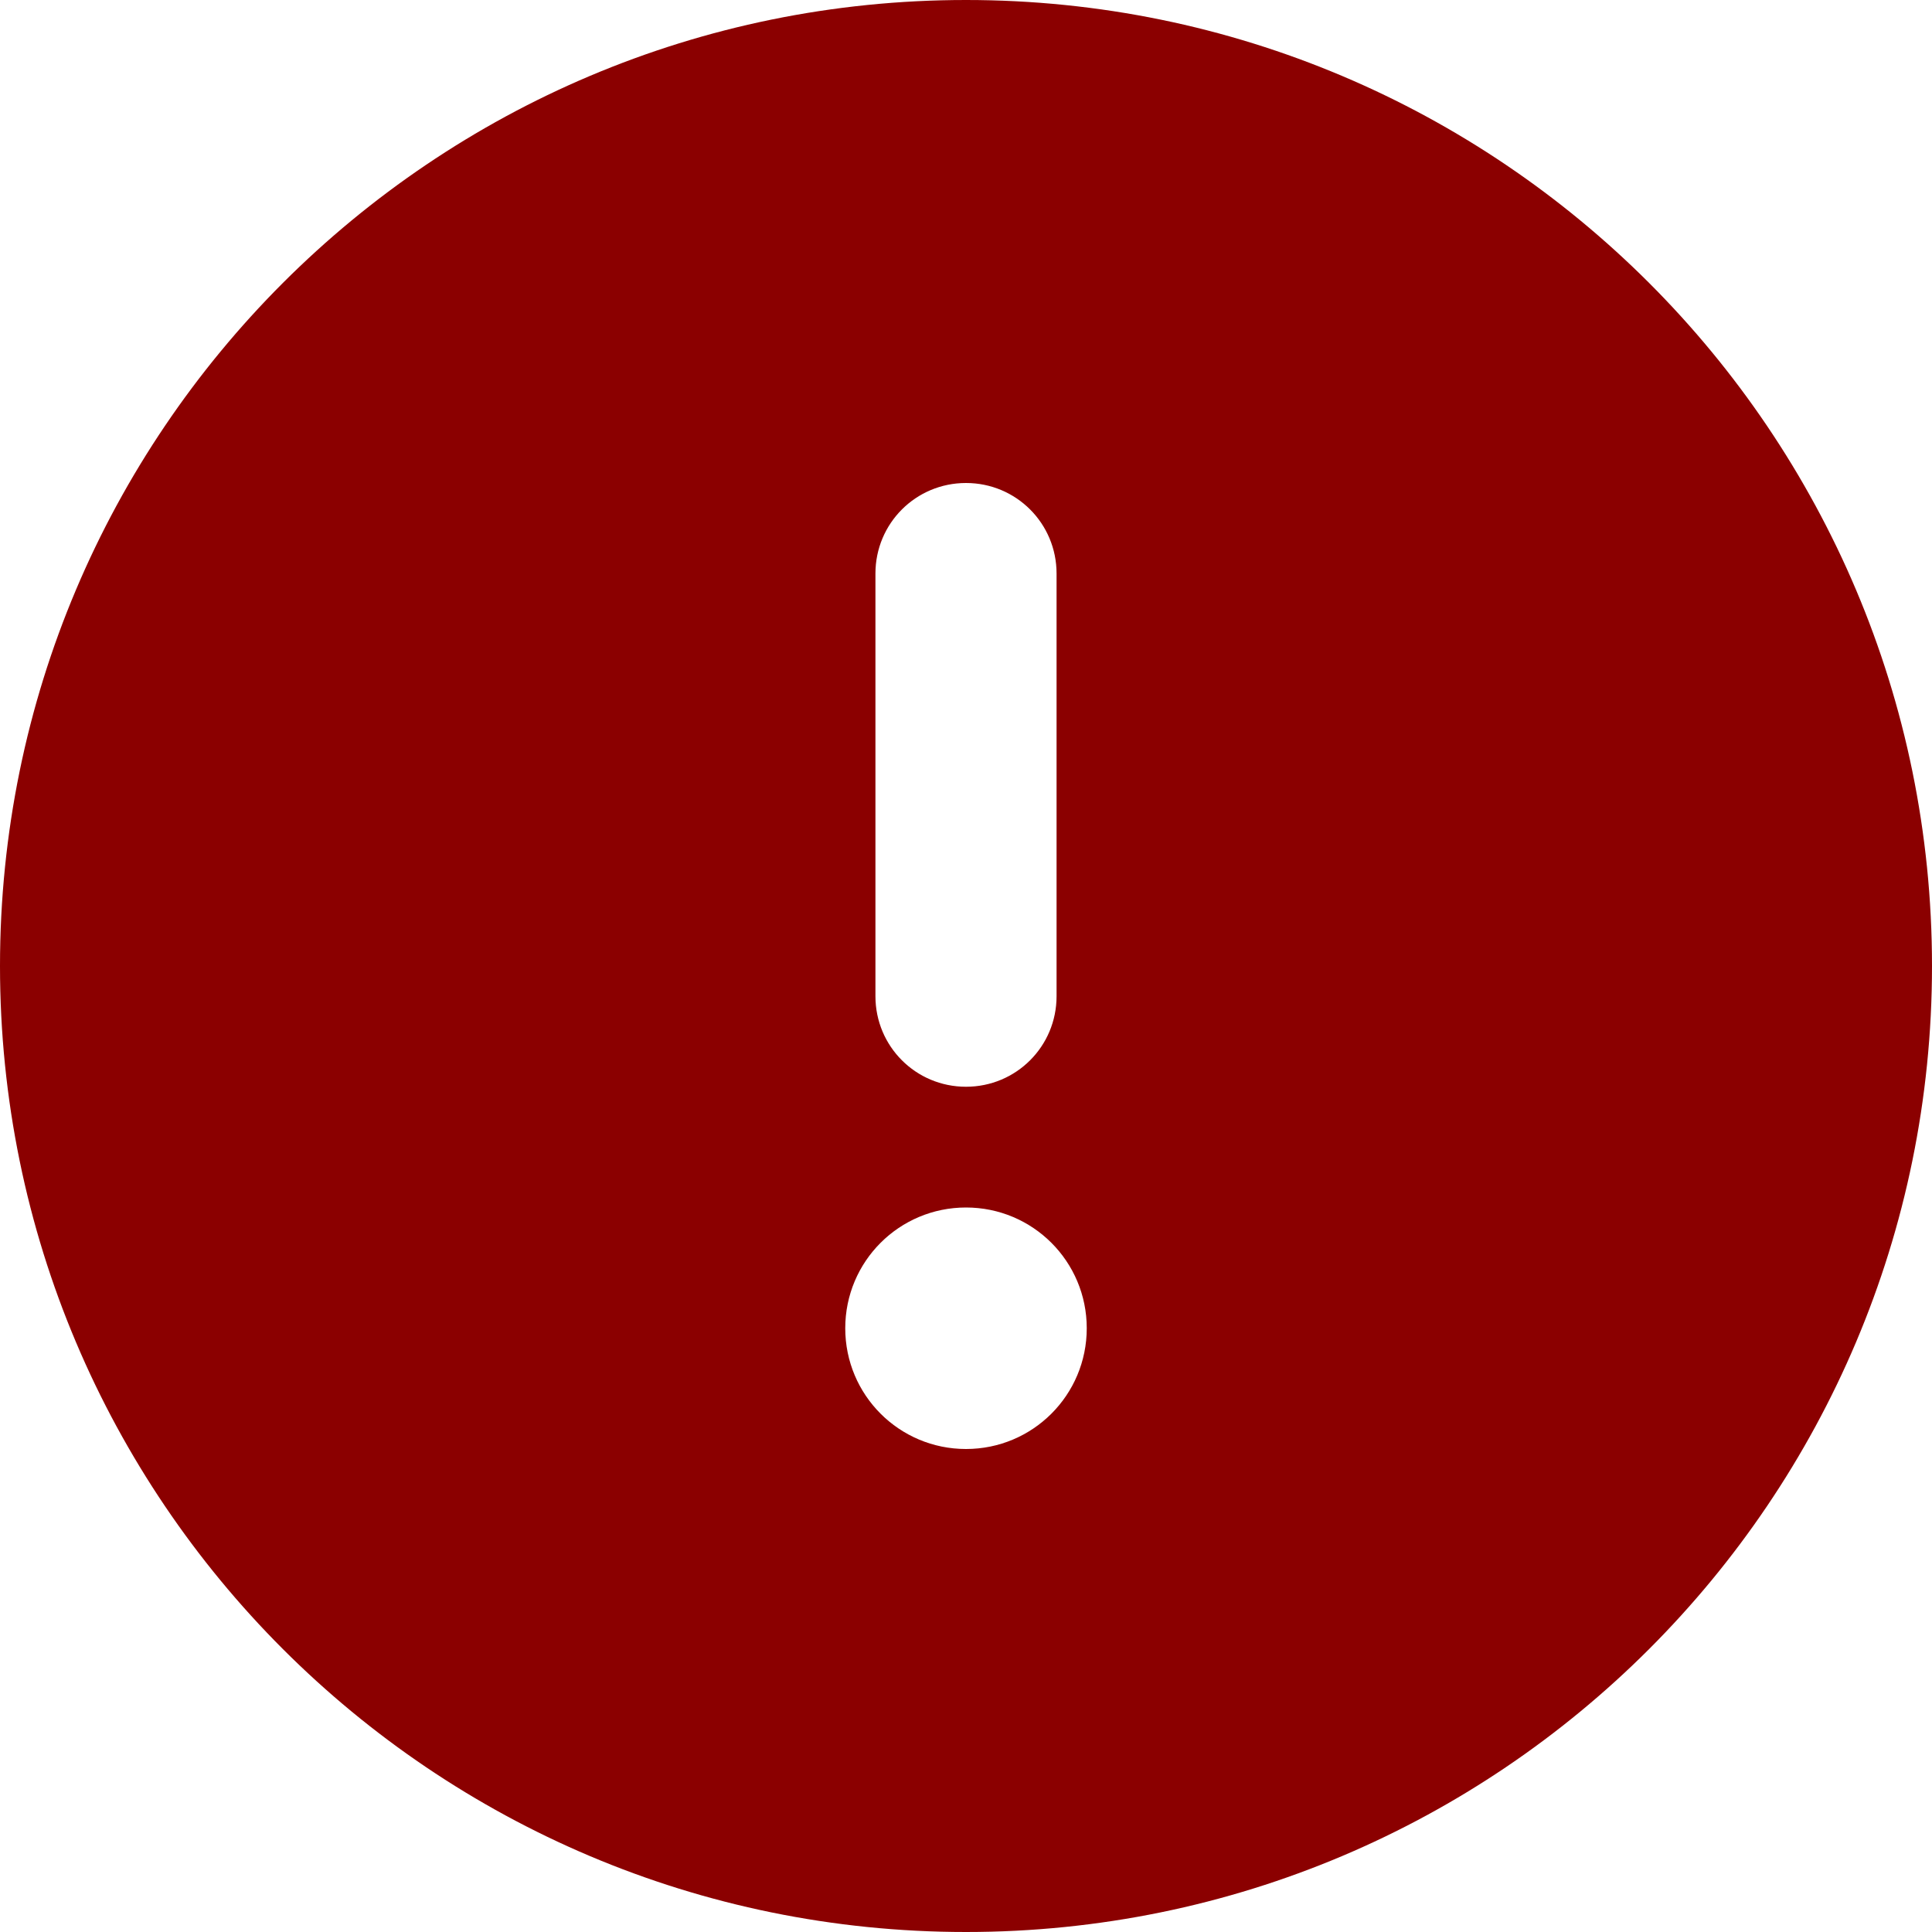
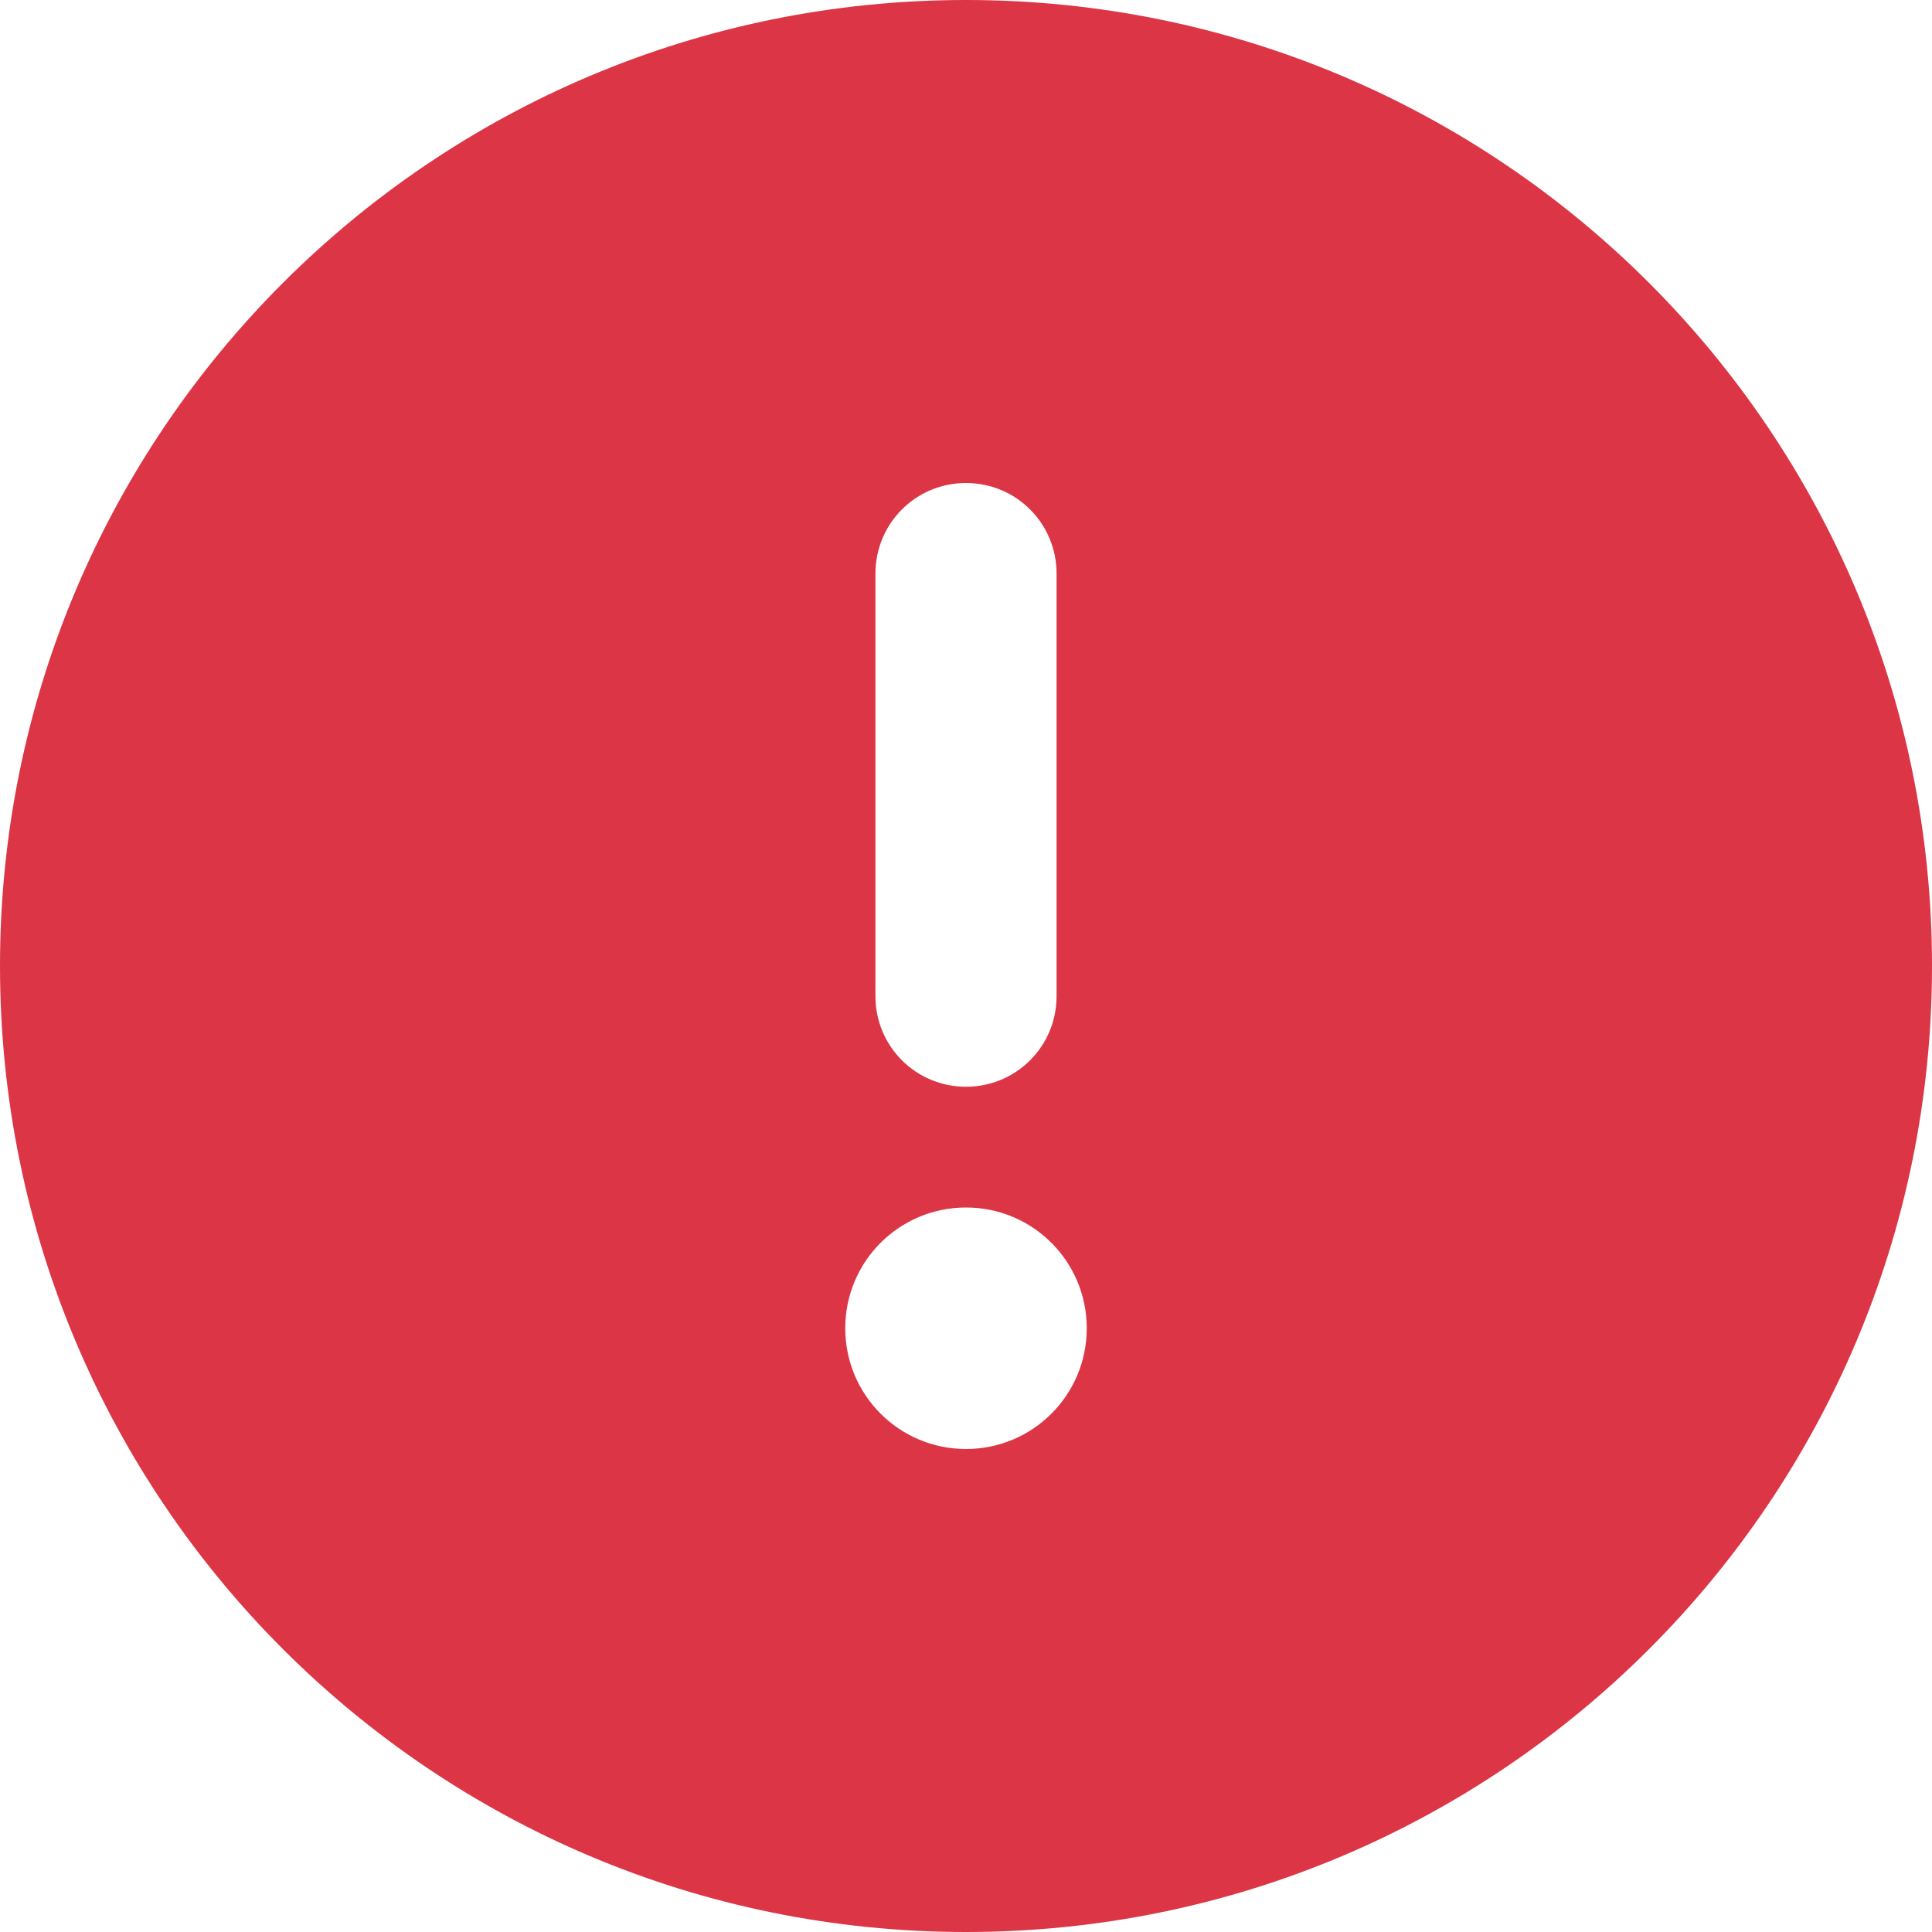
<svg xmlns="http://www.w3.org/2000/svg" viewBox="0 0 512 512">
-   <path d="M256 512c141.4 0 256-114.6 256-256S397.4 0 256 0S0 114.6 0 256S114.6 512 256 512zm0-384c13.3 0 24 10.7 24 24V264c0 13.3-10.7 24-24 24s-24-10.7-24-24V152c0-13.3 10.7-24 24-24zm32 224c0 17.7-14.3 32-32 32s-32-14.3-32-32s14.3-32 32-32s32 14.3 32 32z" fill="darkred" />
+   <path d="M256 512c141.4 0 256-114.6 256-256S397.4 0 256 0S0 114.6 0 256S114.6 512 256 512zm0-384c13.3 0 24 10.7 24 24V264c0 13.3-10.7 24-24 24s-24-10.7-24-24V152c0-13.3 10.7-24 24-24zm32 224c0 17.7-14.3 32-32 32s-32-14.3-32-32s14.3-32 32-32s32 14.3 32 32z" fill="#dc3545" />
</svg>
